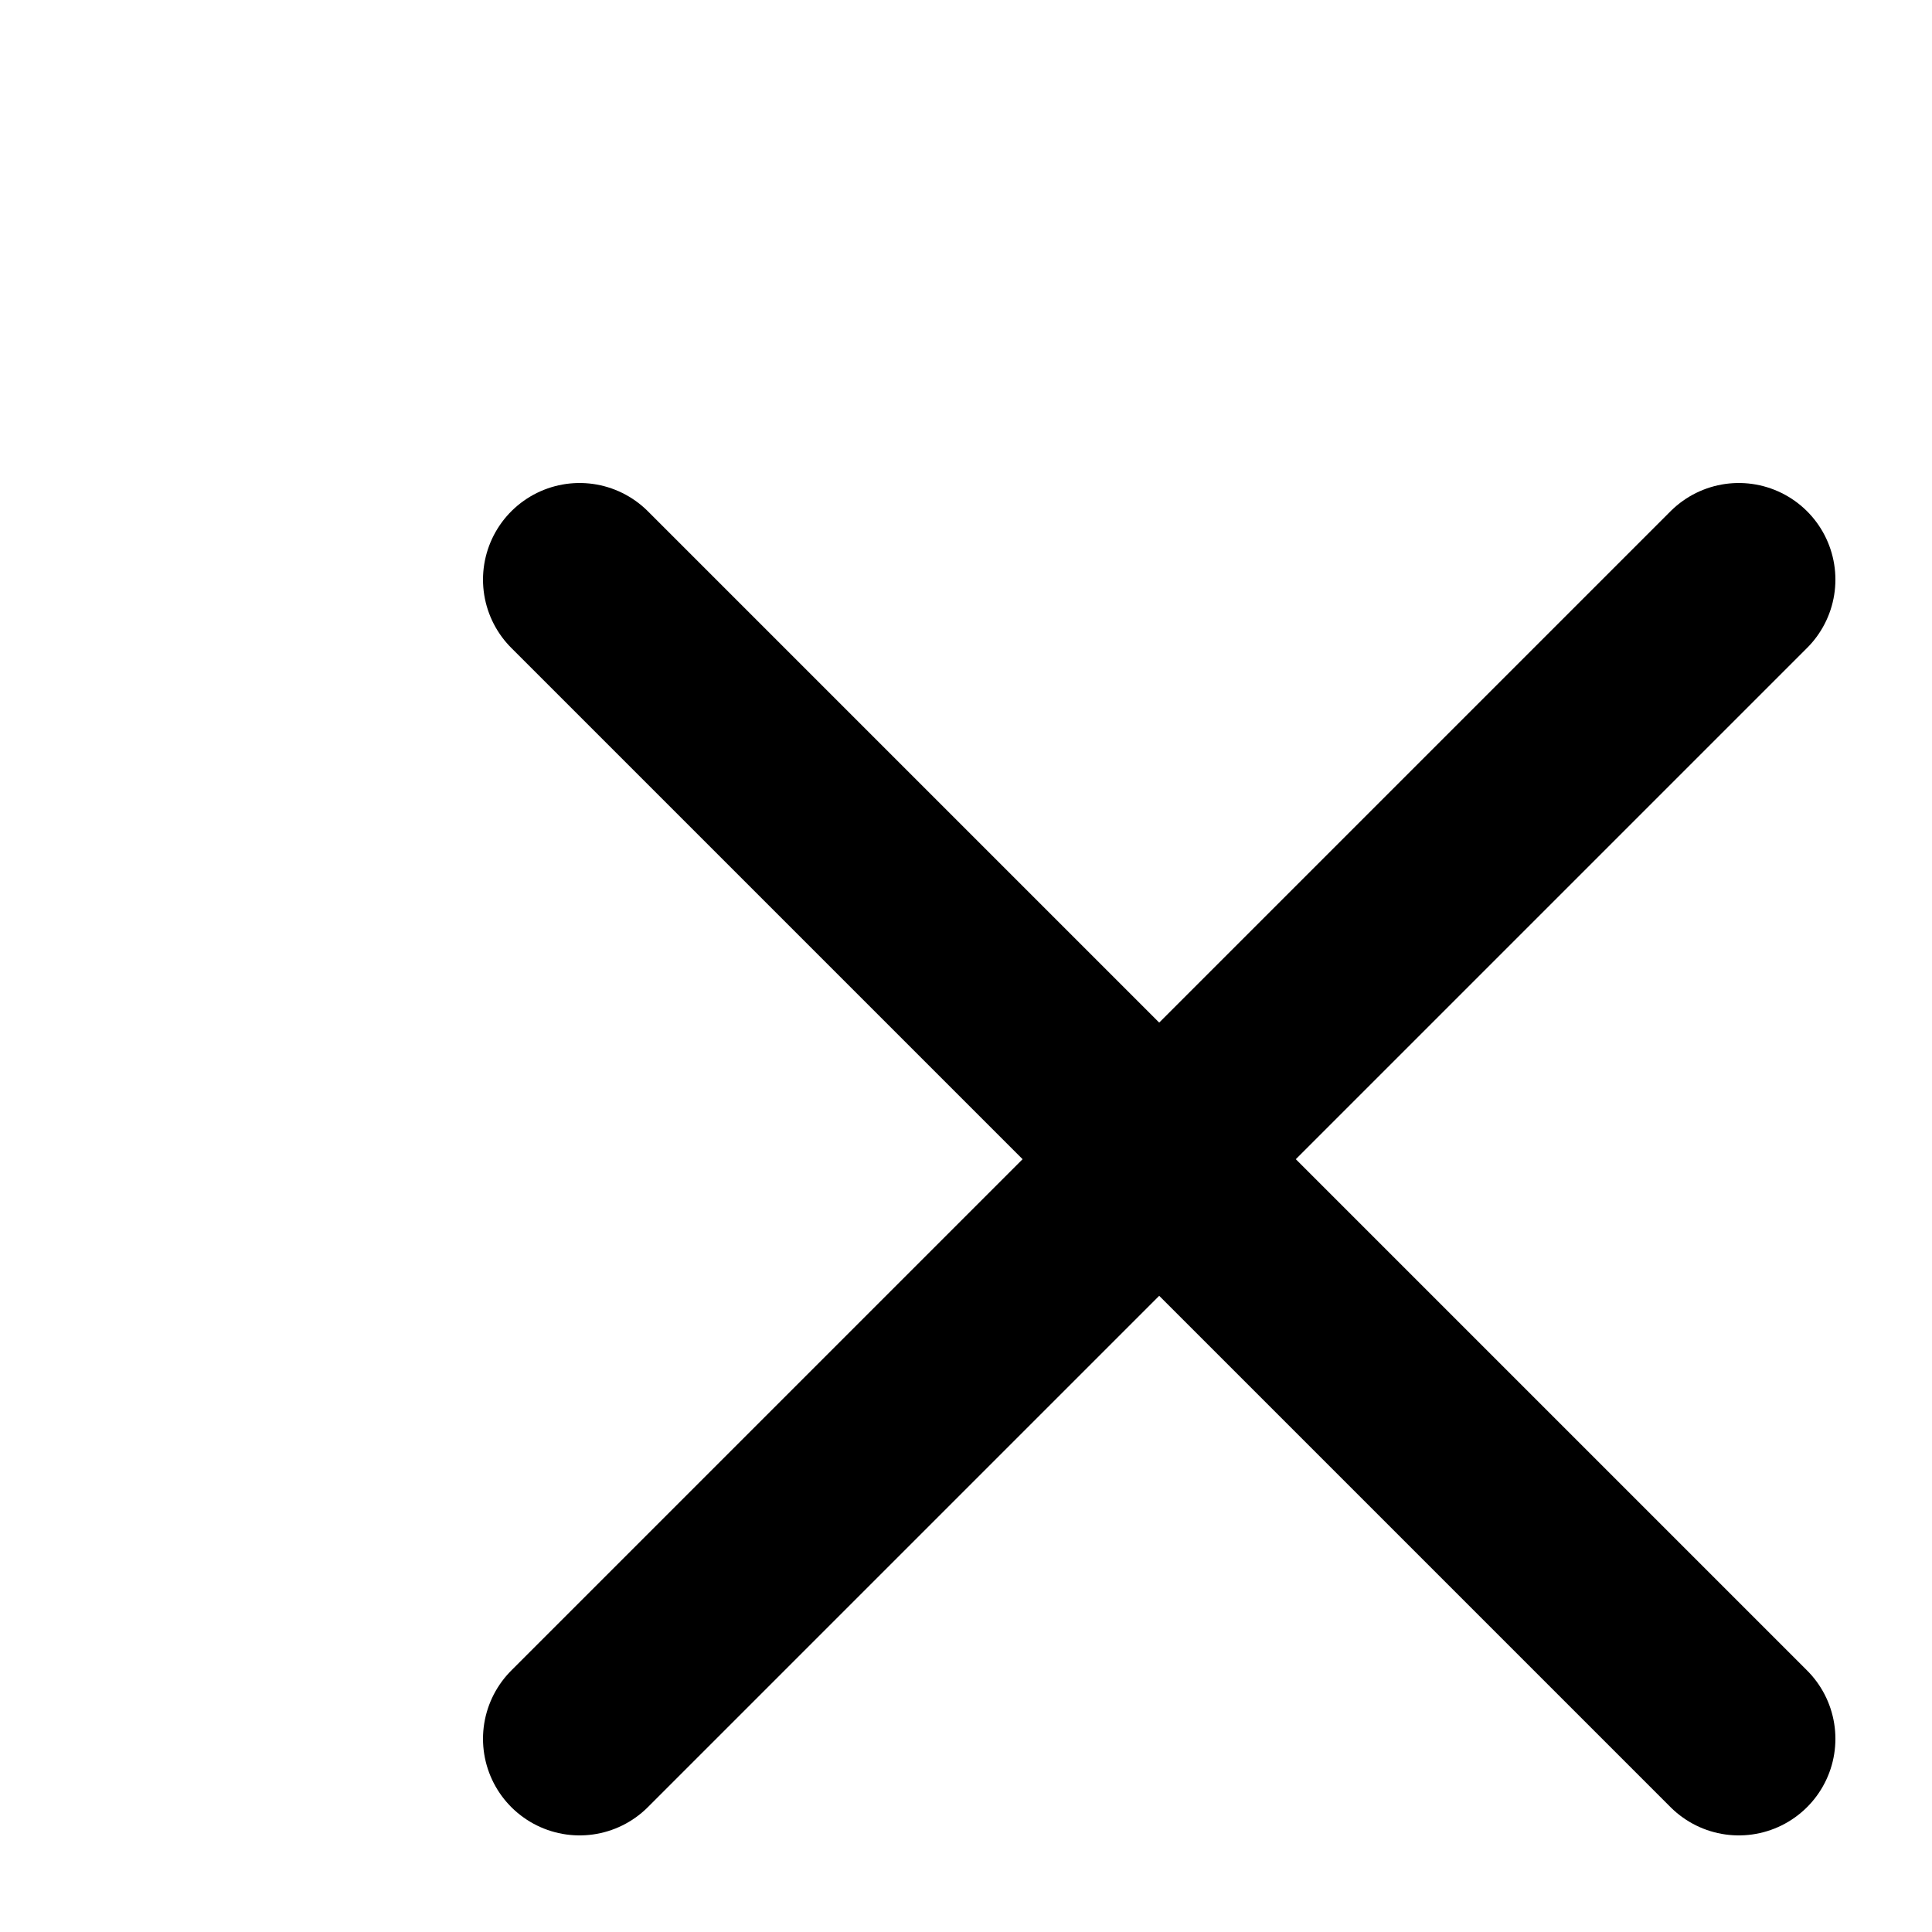
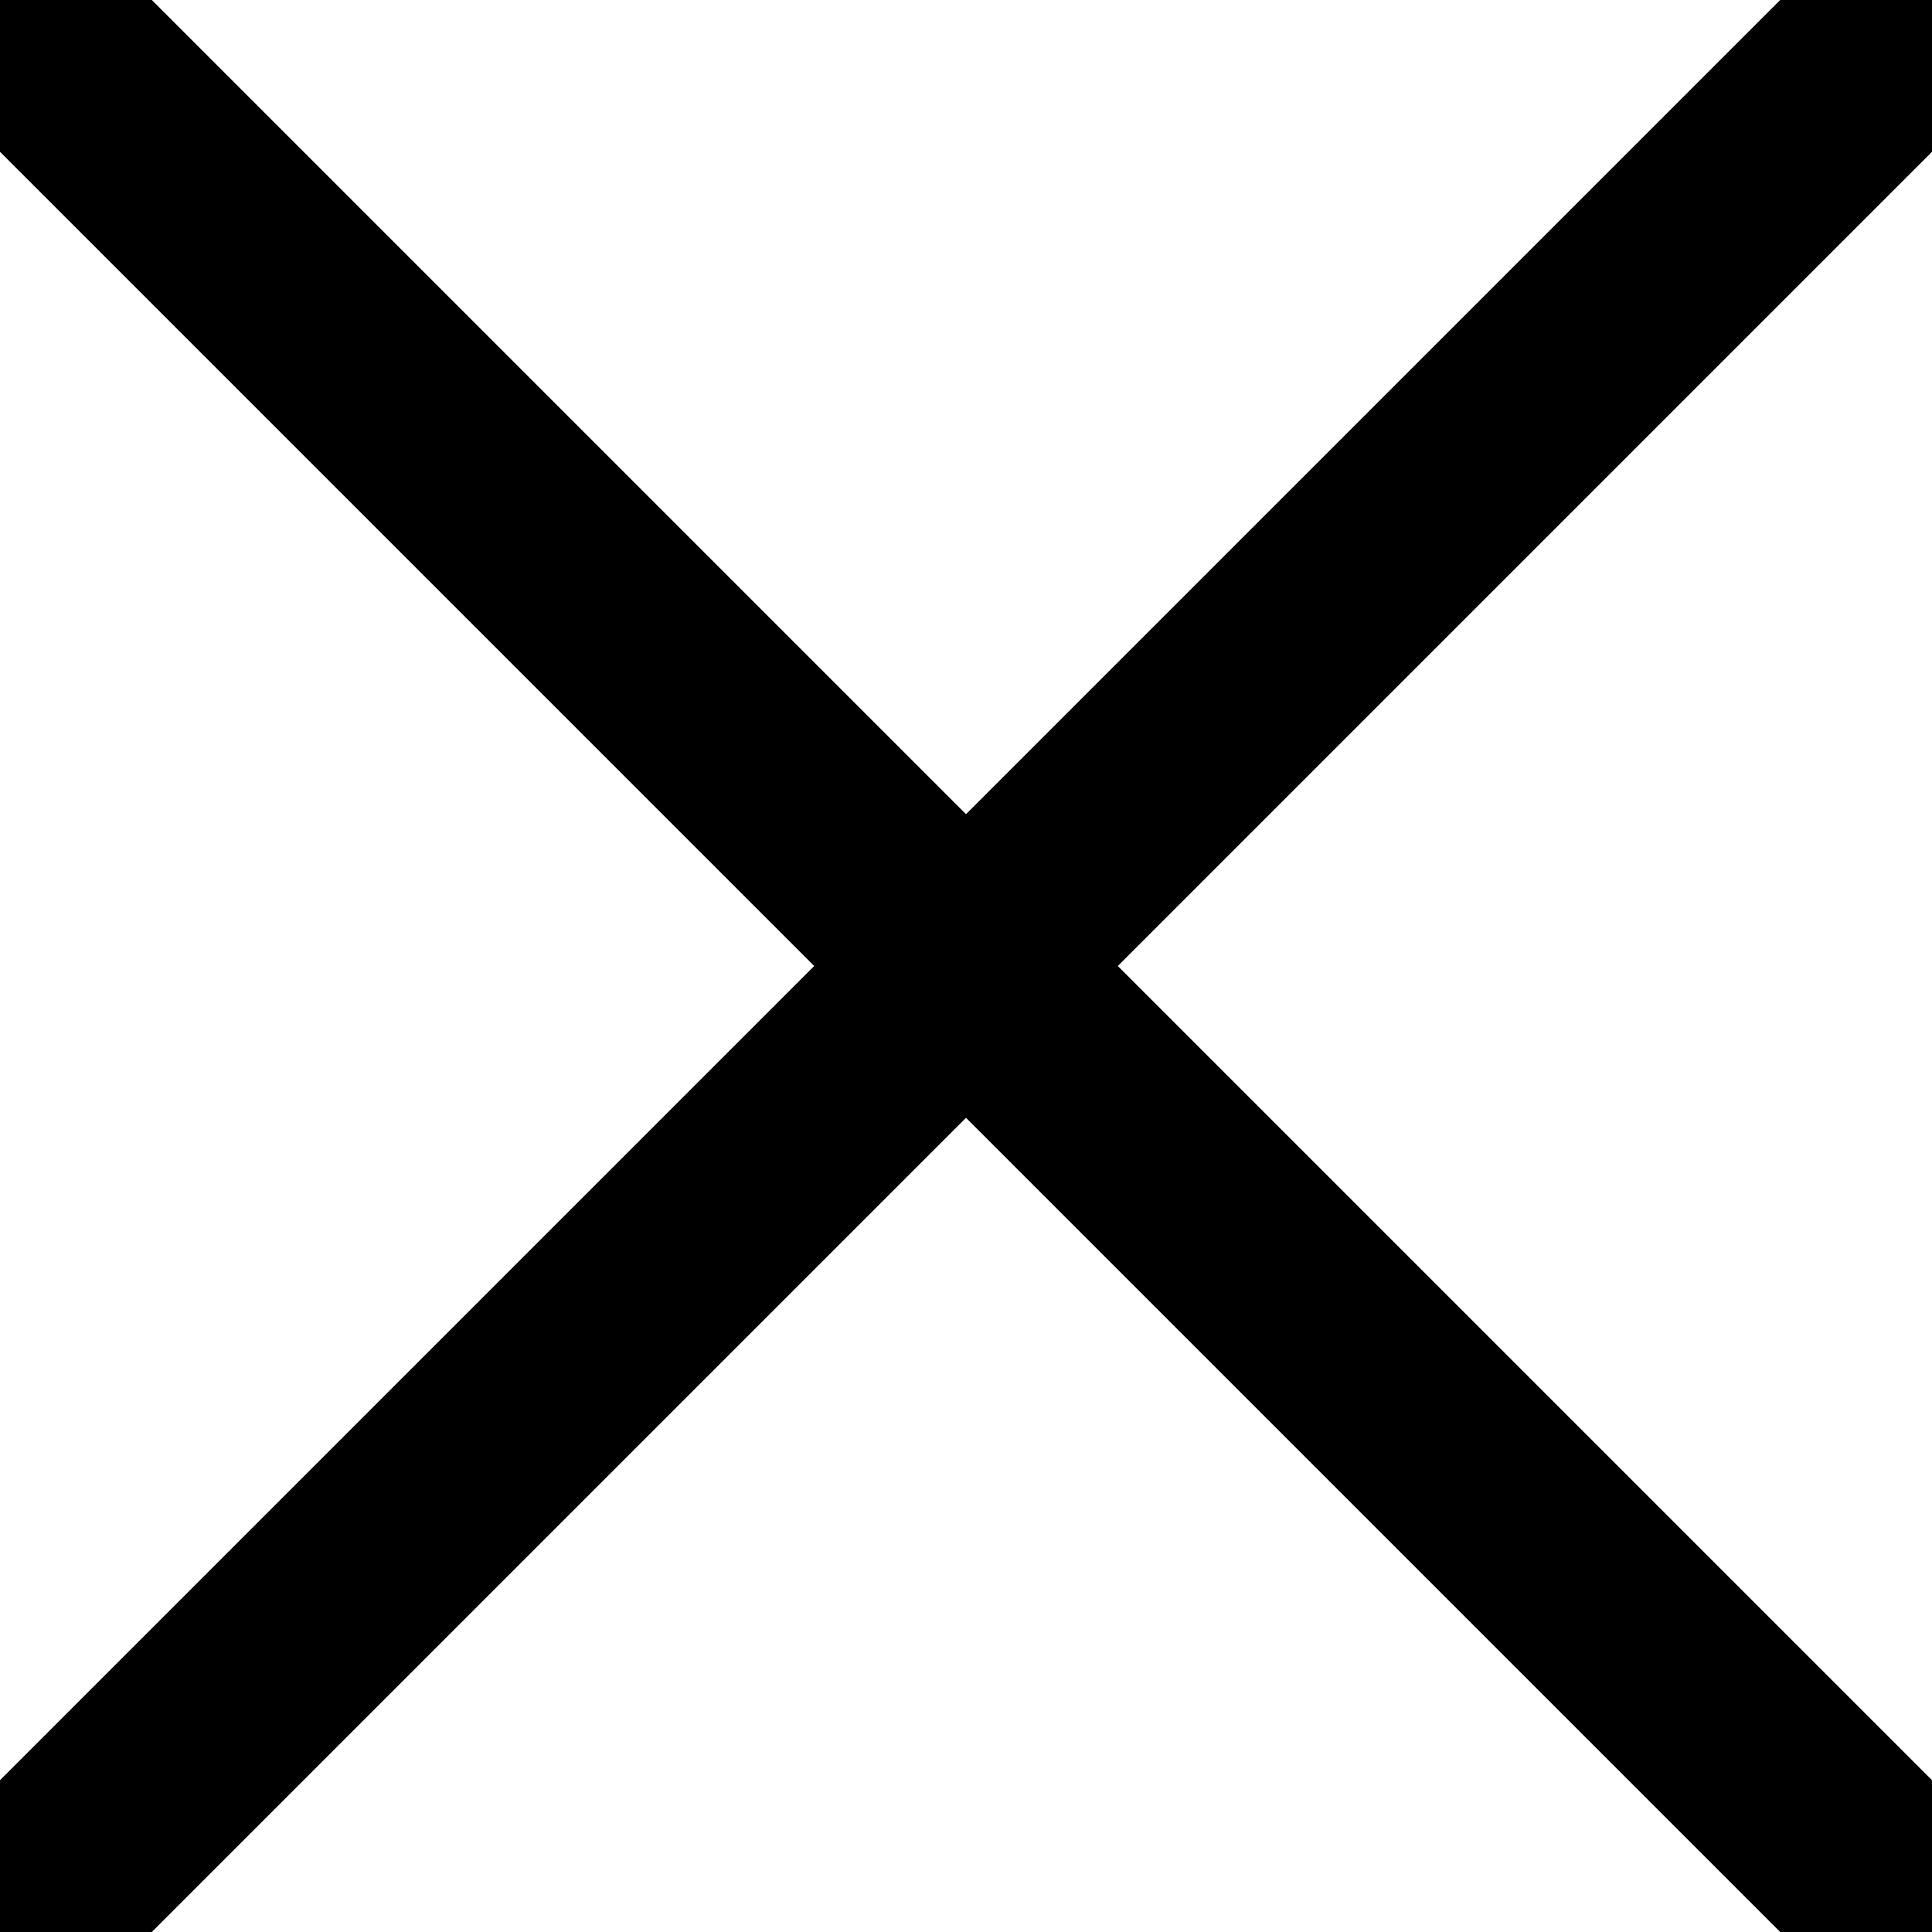
- <svg xmlns="http://www.w3.org/2000/svg" width="20" height="20" viewBox="0 0 20 20" fill="none" stroke="currentColor" stroke-width="2" stroke-linecap="round" stroke-linejoin="round" class="feather feather-x">
-   <line x1="18" y1="6" x2="6" y2="18" />
-   <line x1="6" y1="6" x2="18" y2="18" />
+ <svg xmlns="http://www.w3.org/2000/svg" width="12" height="12" viewBox="0 0 18 18" fill="none" stroke="currentColor" stroke-width="2" stroke-linecap="round" stroke-linejoin="round" class="feather feather-x">
+   <line x1="18" y1="0" x2="0" y2="18" />
+   <line x1="0" y1="0" x2="18" y2="18" />
</svg>
